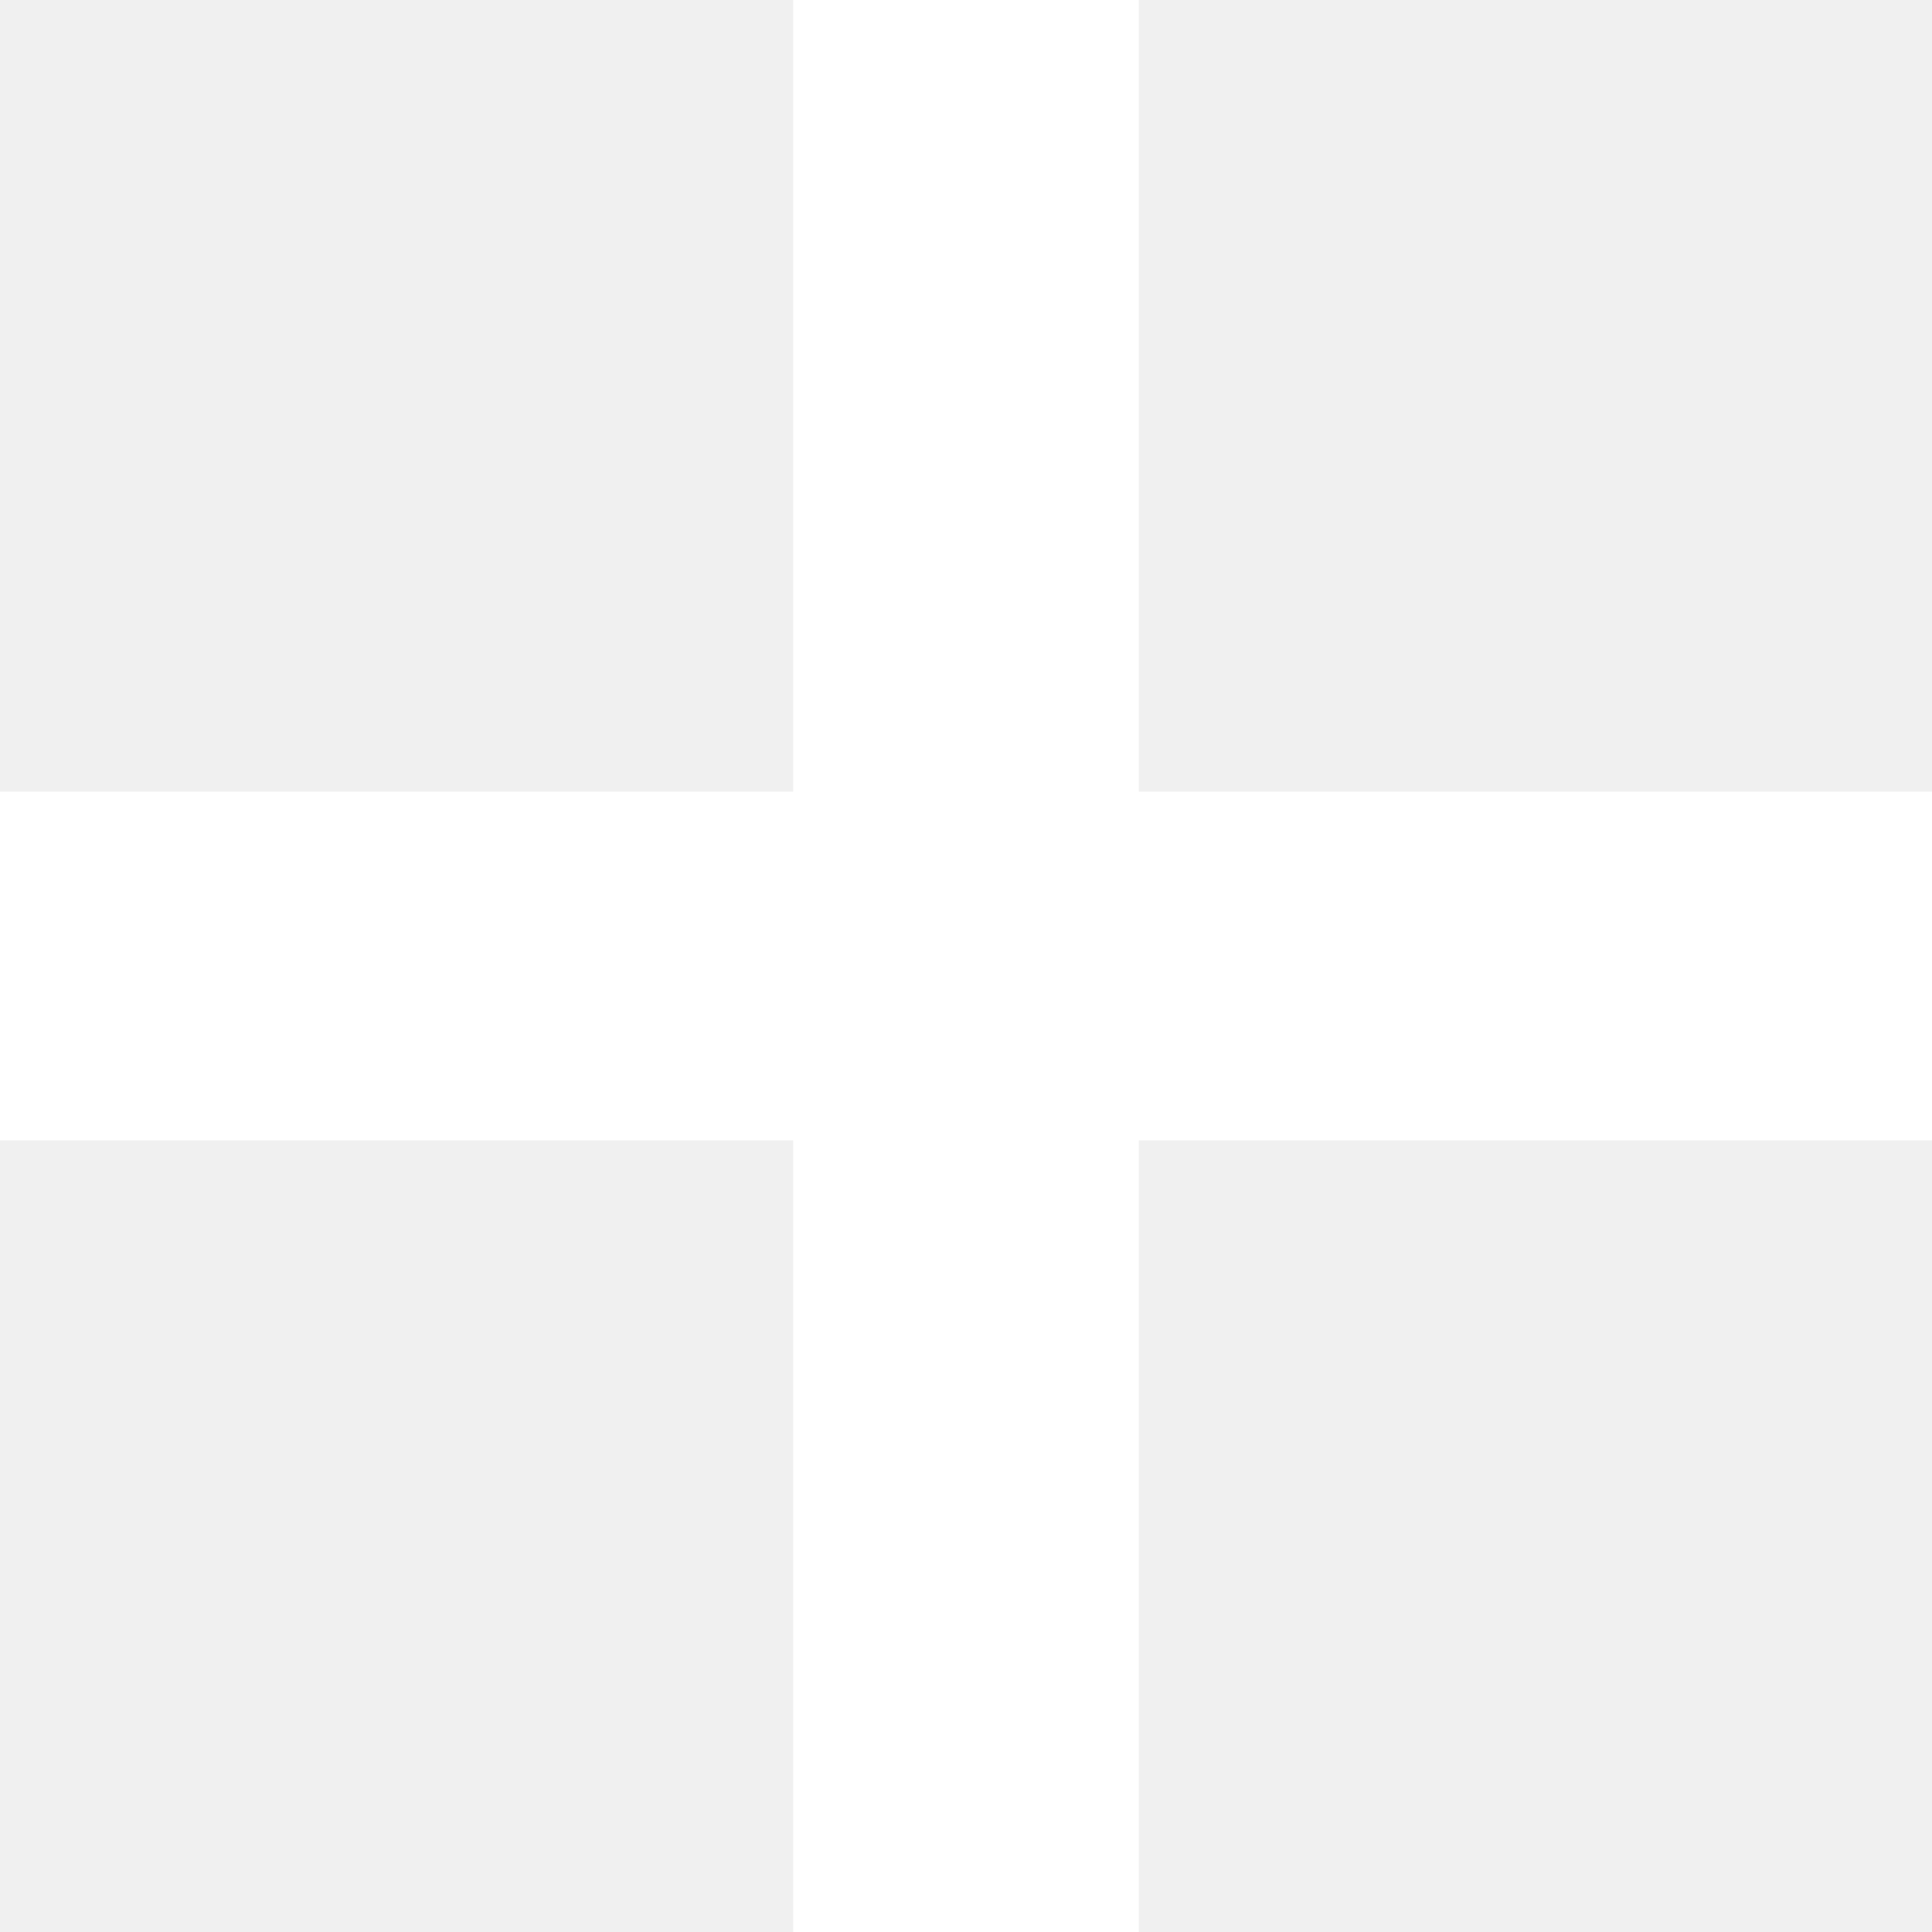
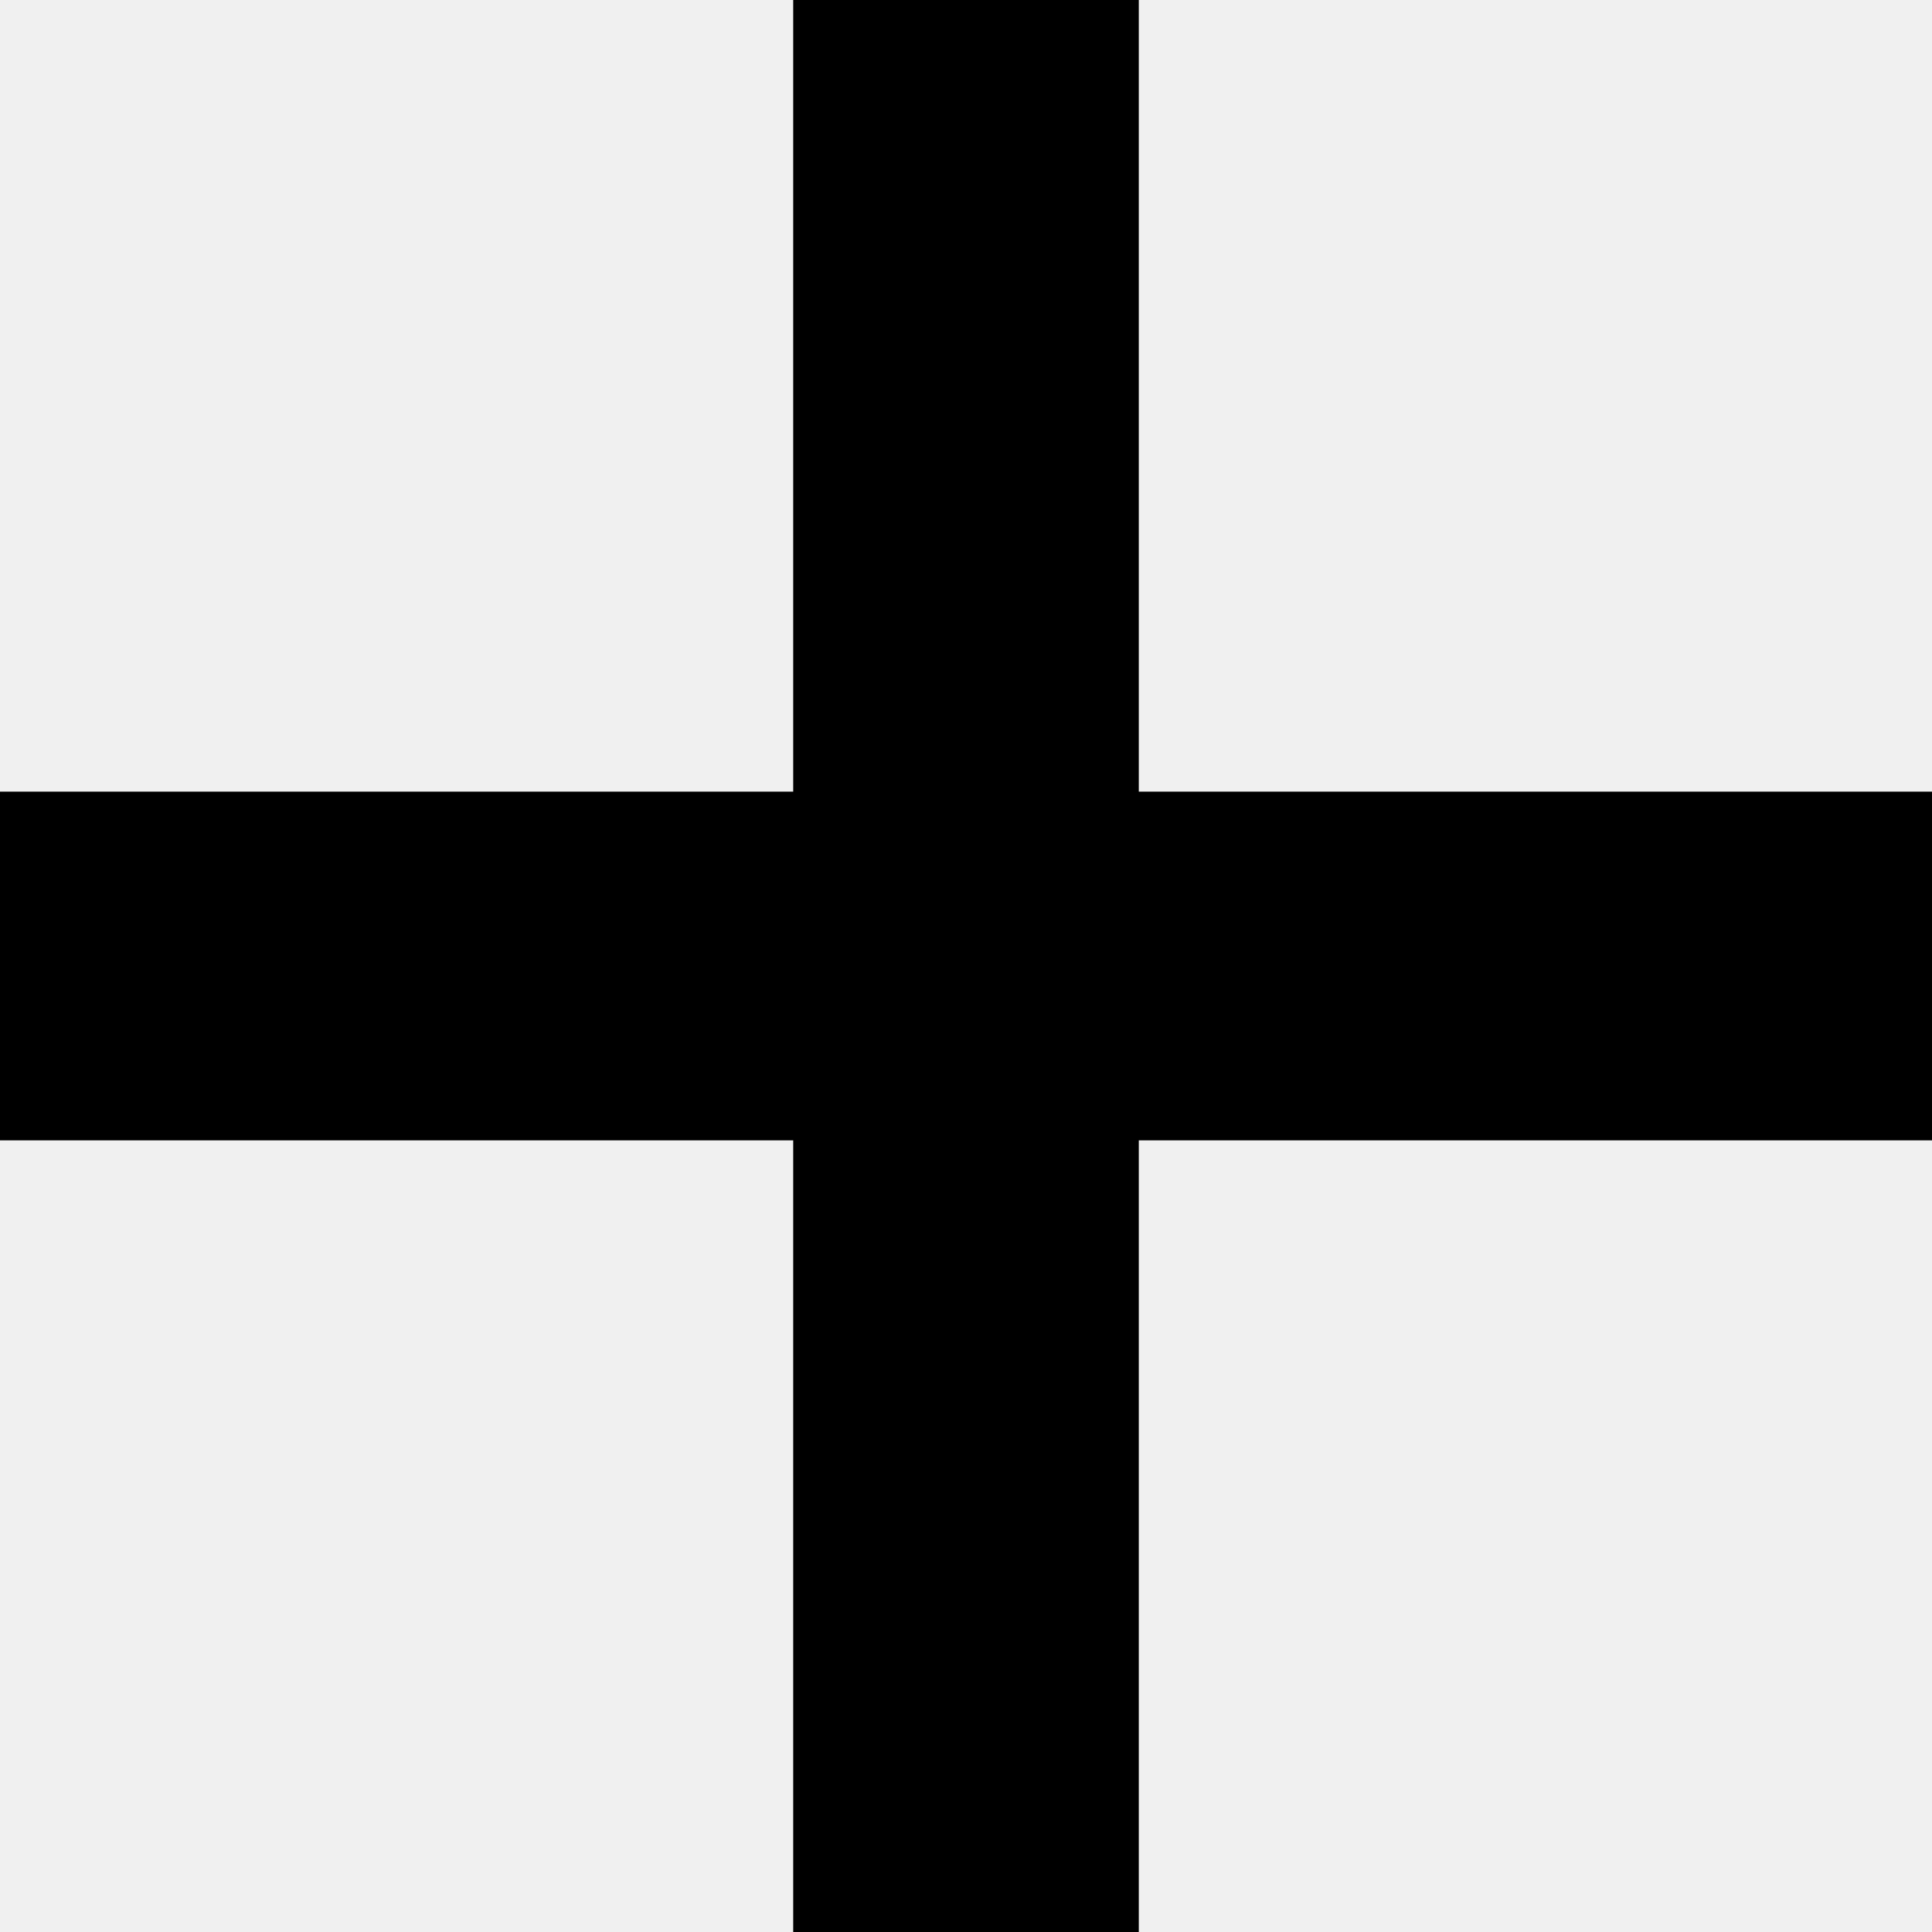
<svg xmlns="http://www.w3.org/2000/svg" height="16" viewBox="0 0 16 16" width="16">
-   <path d="m16 6.556v2.888h-6.569v6.556h-2.862v-6.556h-6.569v-2.888h6.569v-6.556h2.862v6.556z" fill="#fff" />
+   <path d="m16 6.556v2.888h-6.569v6.556h-2.862v-6.556h-6.569v-2.888h6.569v-6.556h2.862v6.556z" fill="currentColor" />
</svg>
